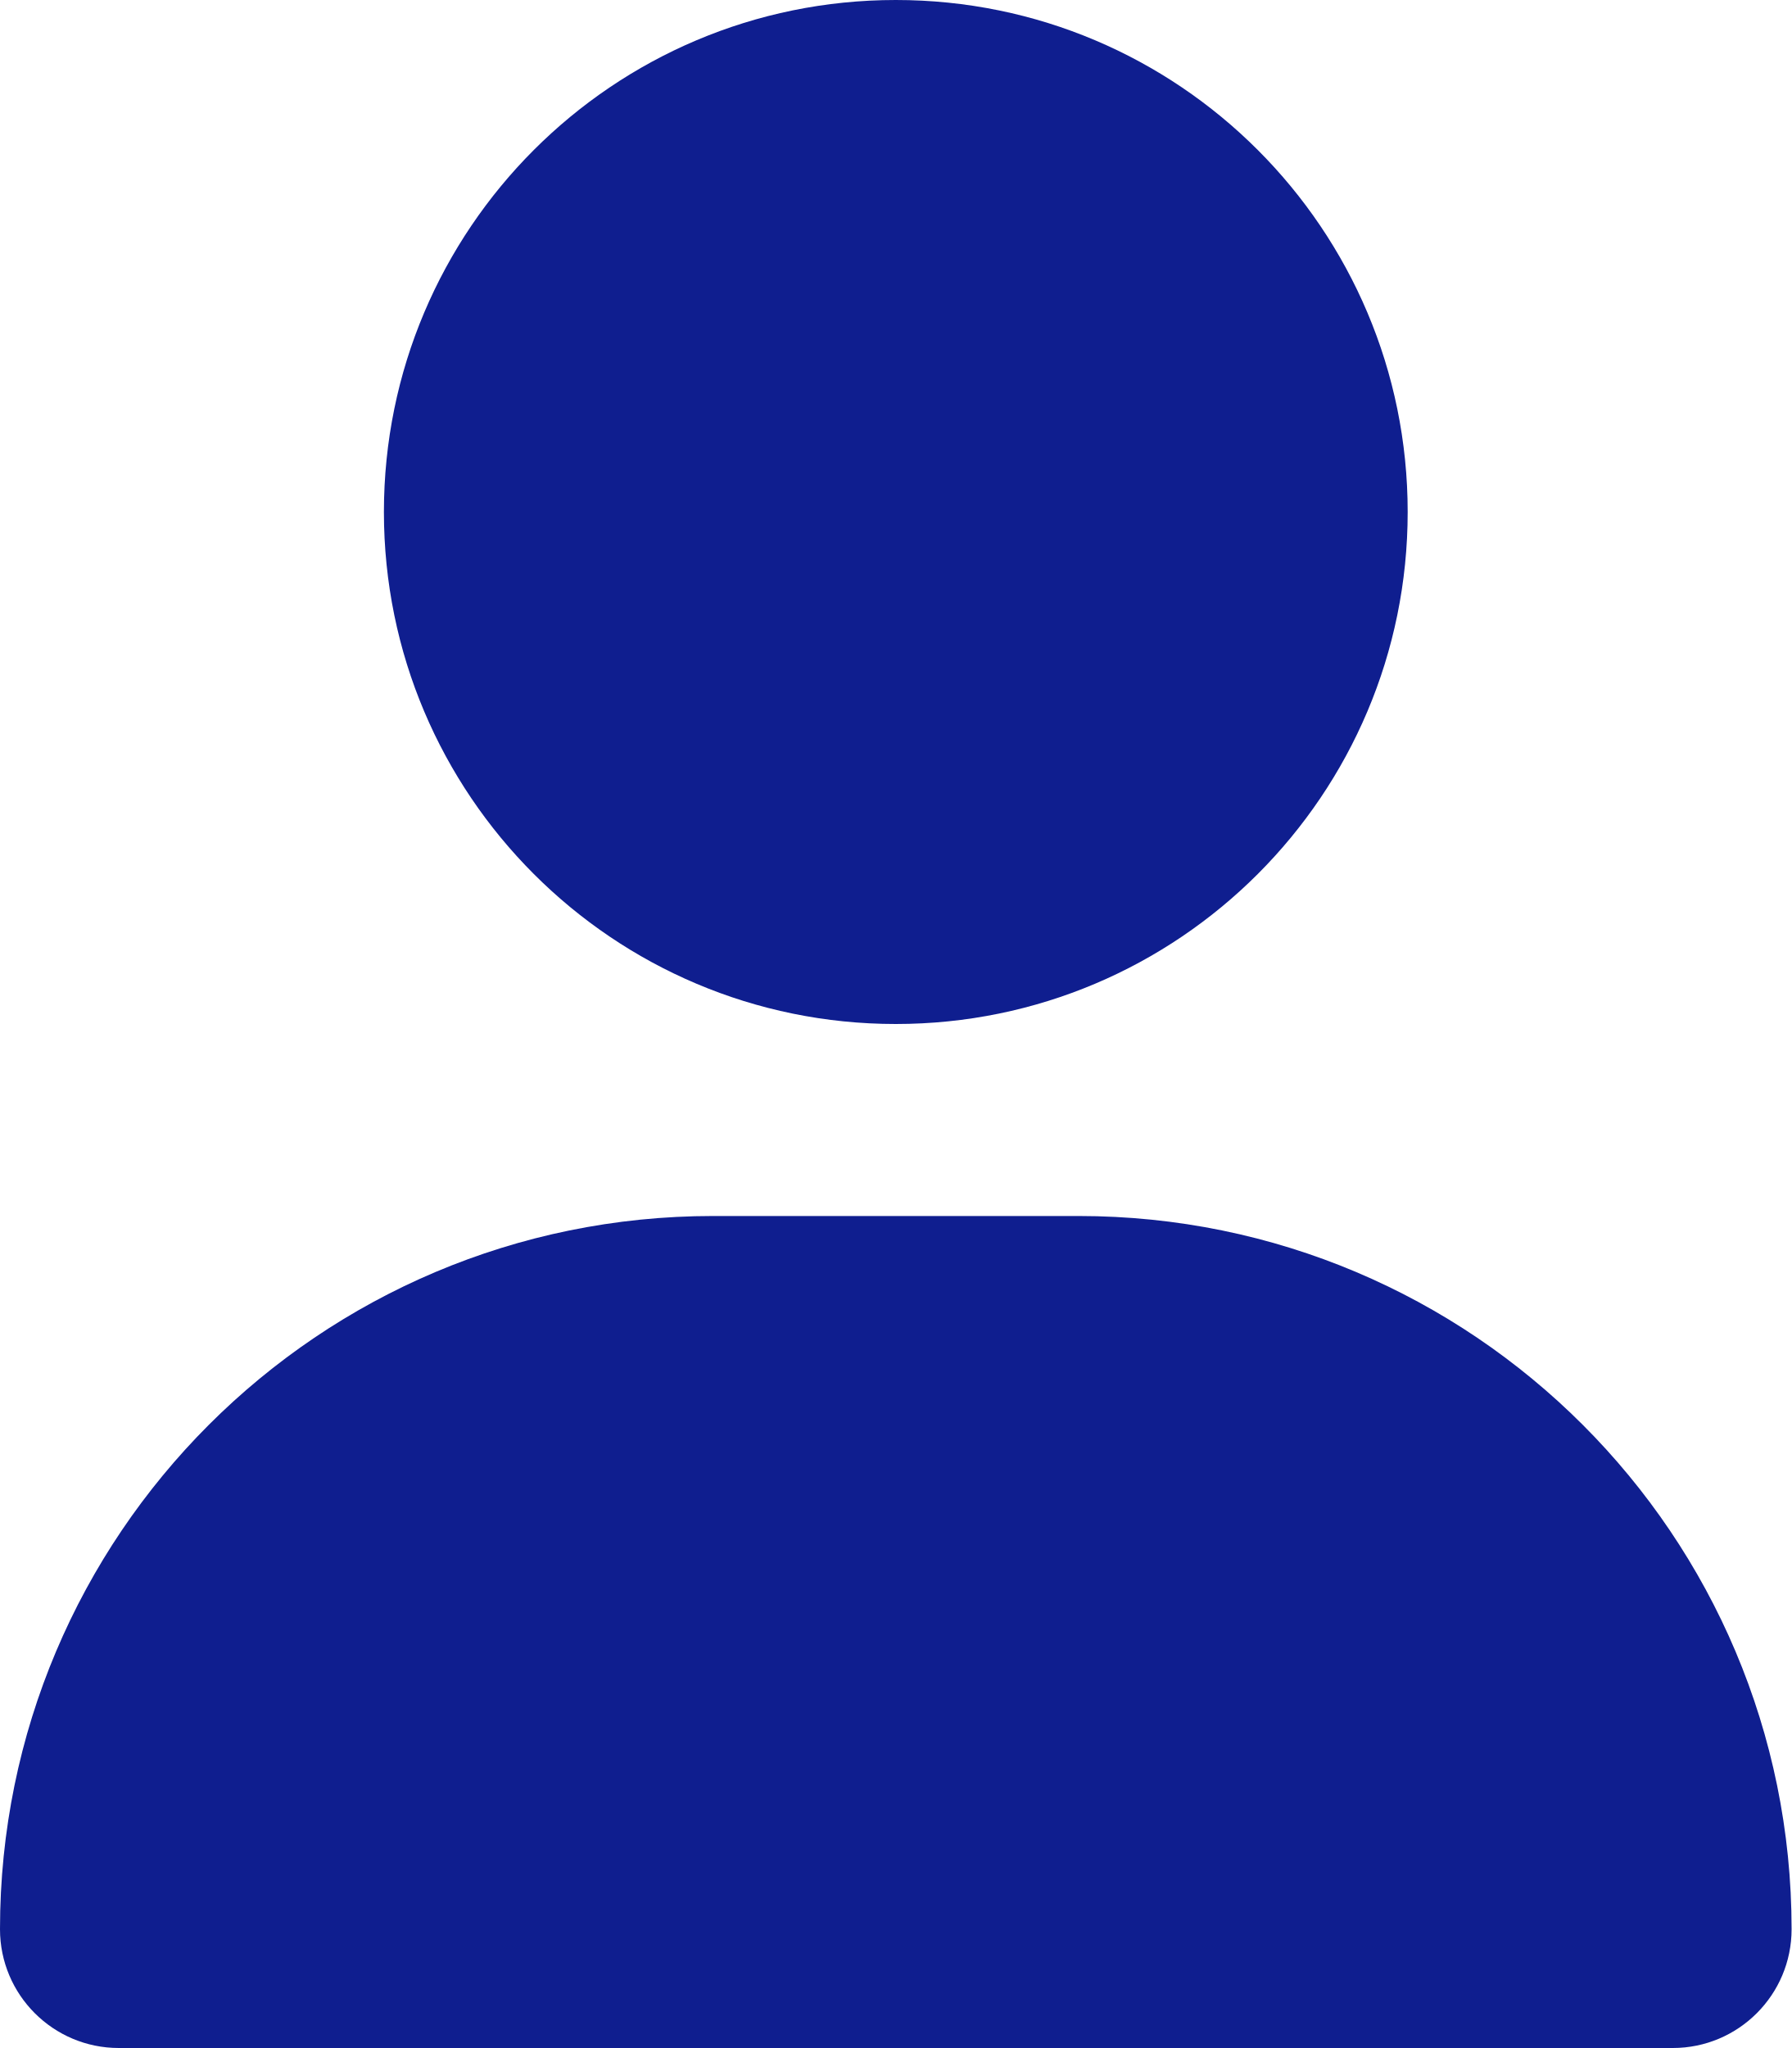
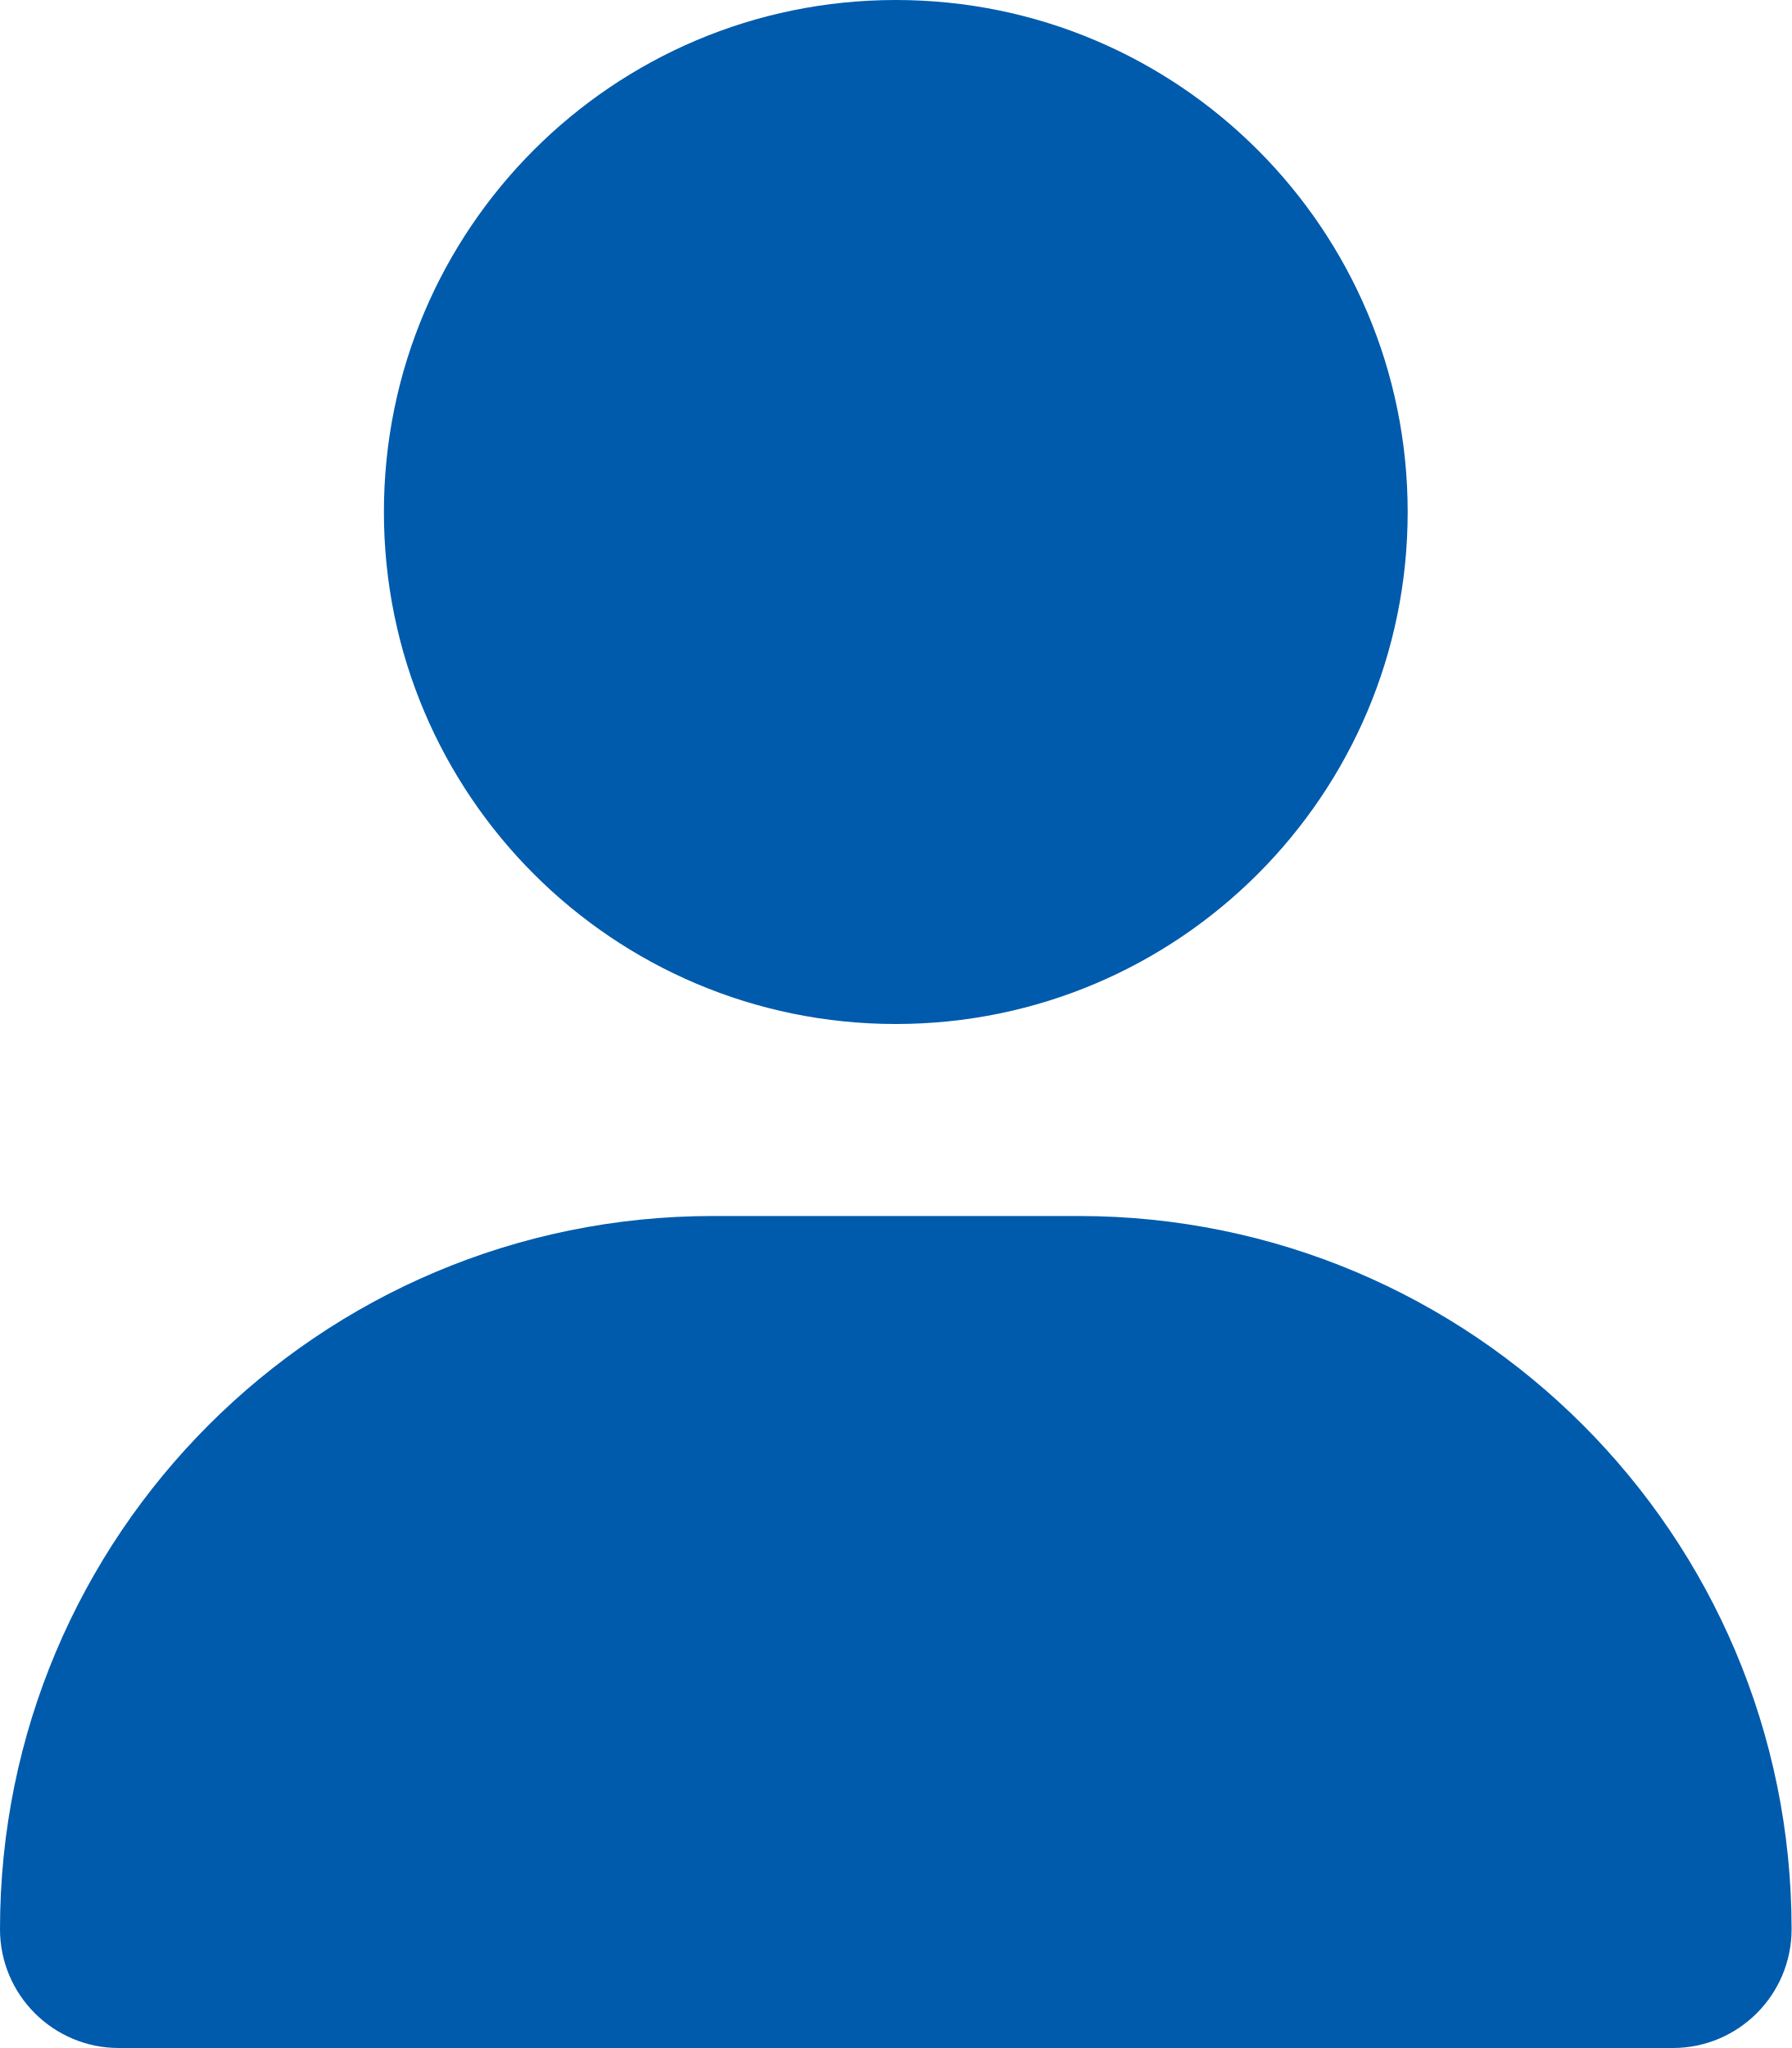
<svg xmlns="http://www.w3.org/2000/svg" viewBox="0 0 448 512">
-   <path fill="#0f1e8f" d="M224 256A128 128 0 1 0 224 0a128 128 0 1 0 0 256zm-45.7 48C79.8 304 0 383.8 0 482.3C0 498.7 13.3 512 29.7 512l388.6 0c16.4 0 29.7-13.3 29.7-29.7C448 383.8 368.2 304 269.7 304l-91.4 0z" />
+   <path fill="#005bad" d="M224 256A128 128 0 1 0 224 0a128 128 0 1 0 0 256zm-45.7 48C79.8 304 0 383.8 0 482.3C0 498.7 13.3 512 29.7 512l388.6 0c16.4 0 29.7-13.3 29.7-29.7C448 383.8 368.2 304 269.7 304l-91.4 0z" />
</svg>
